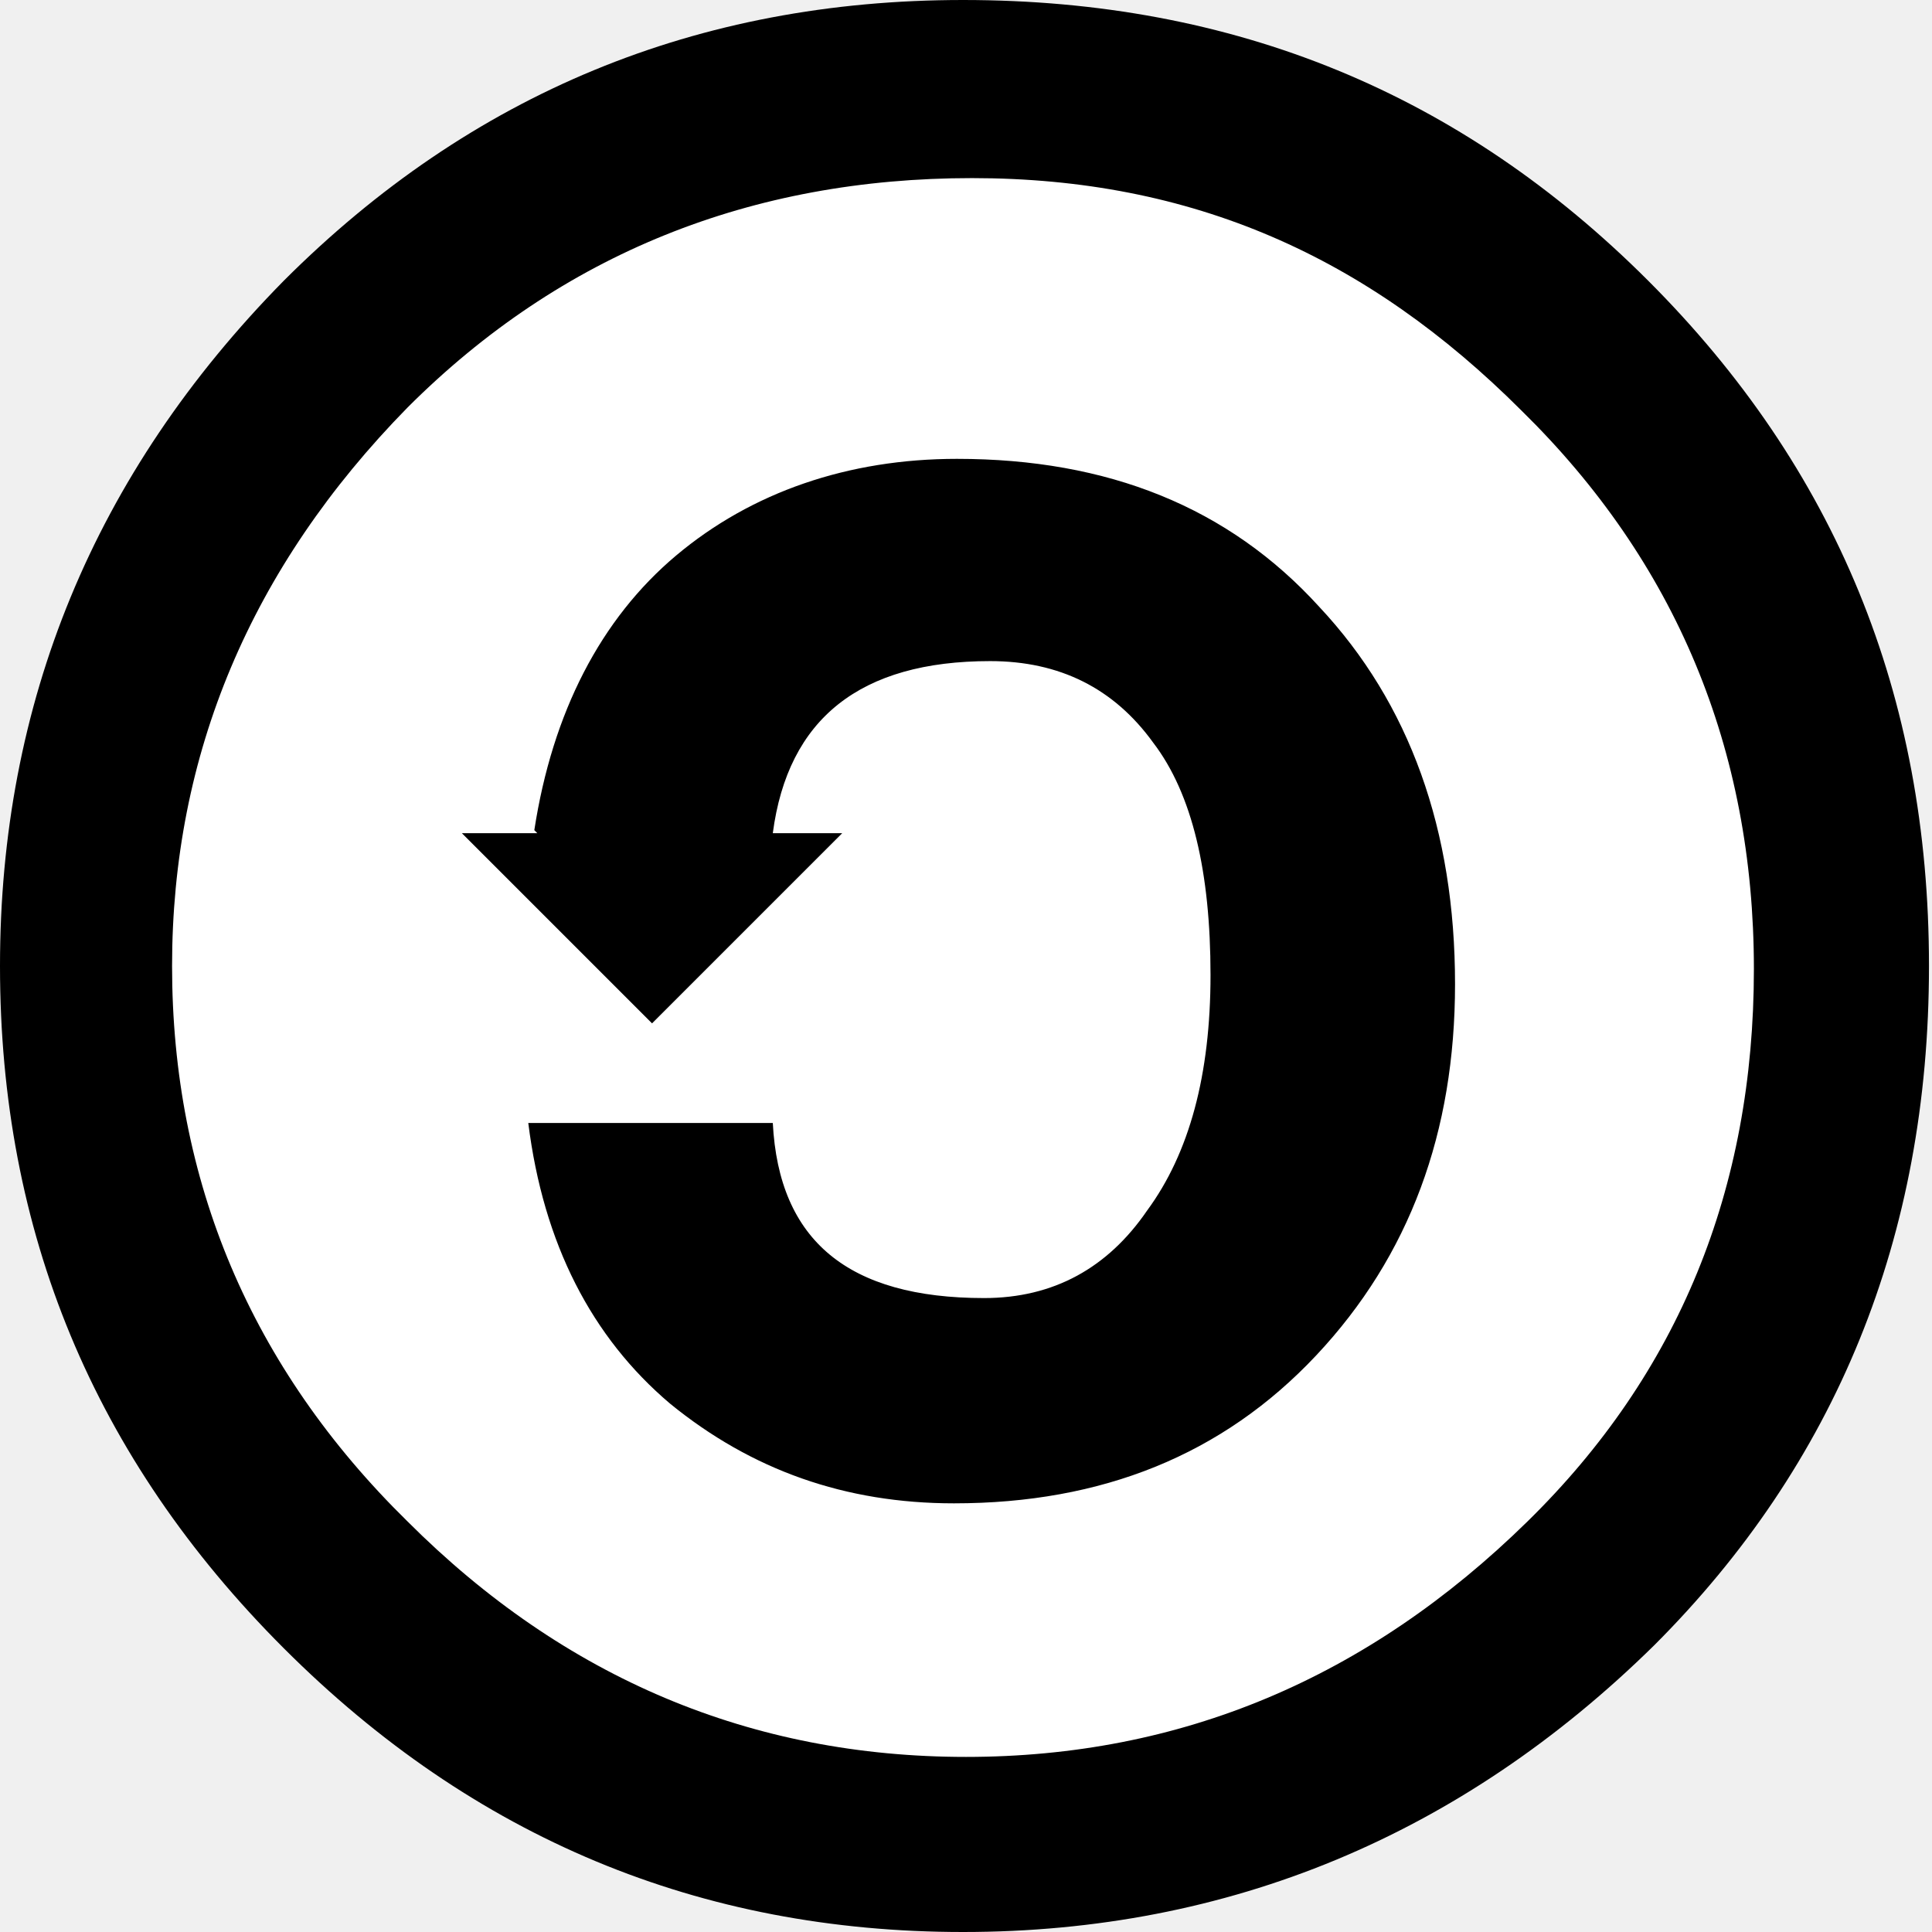
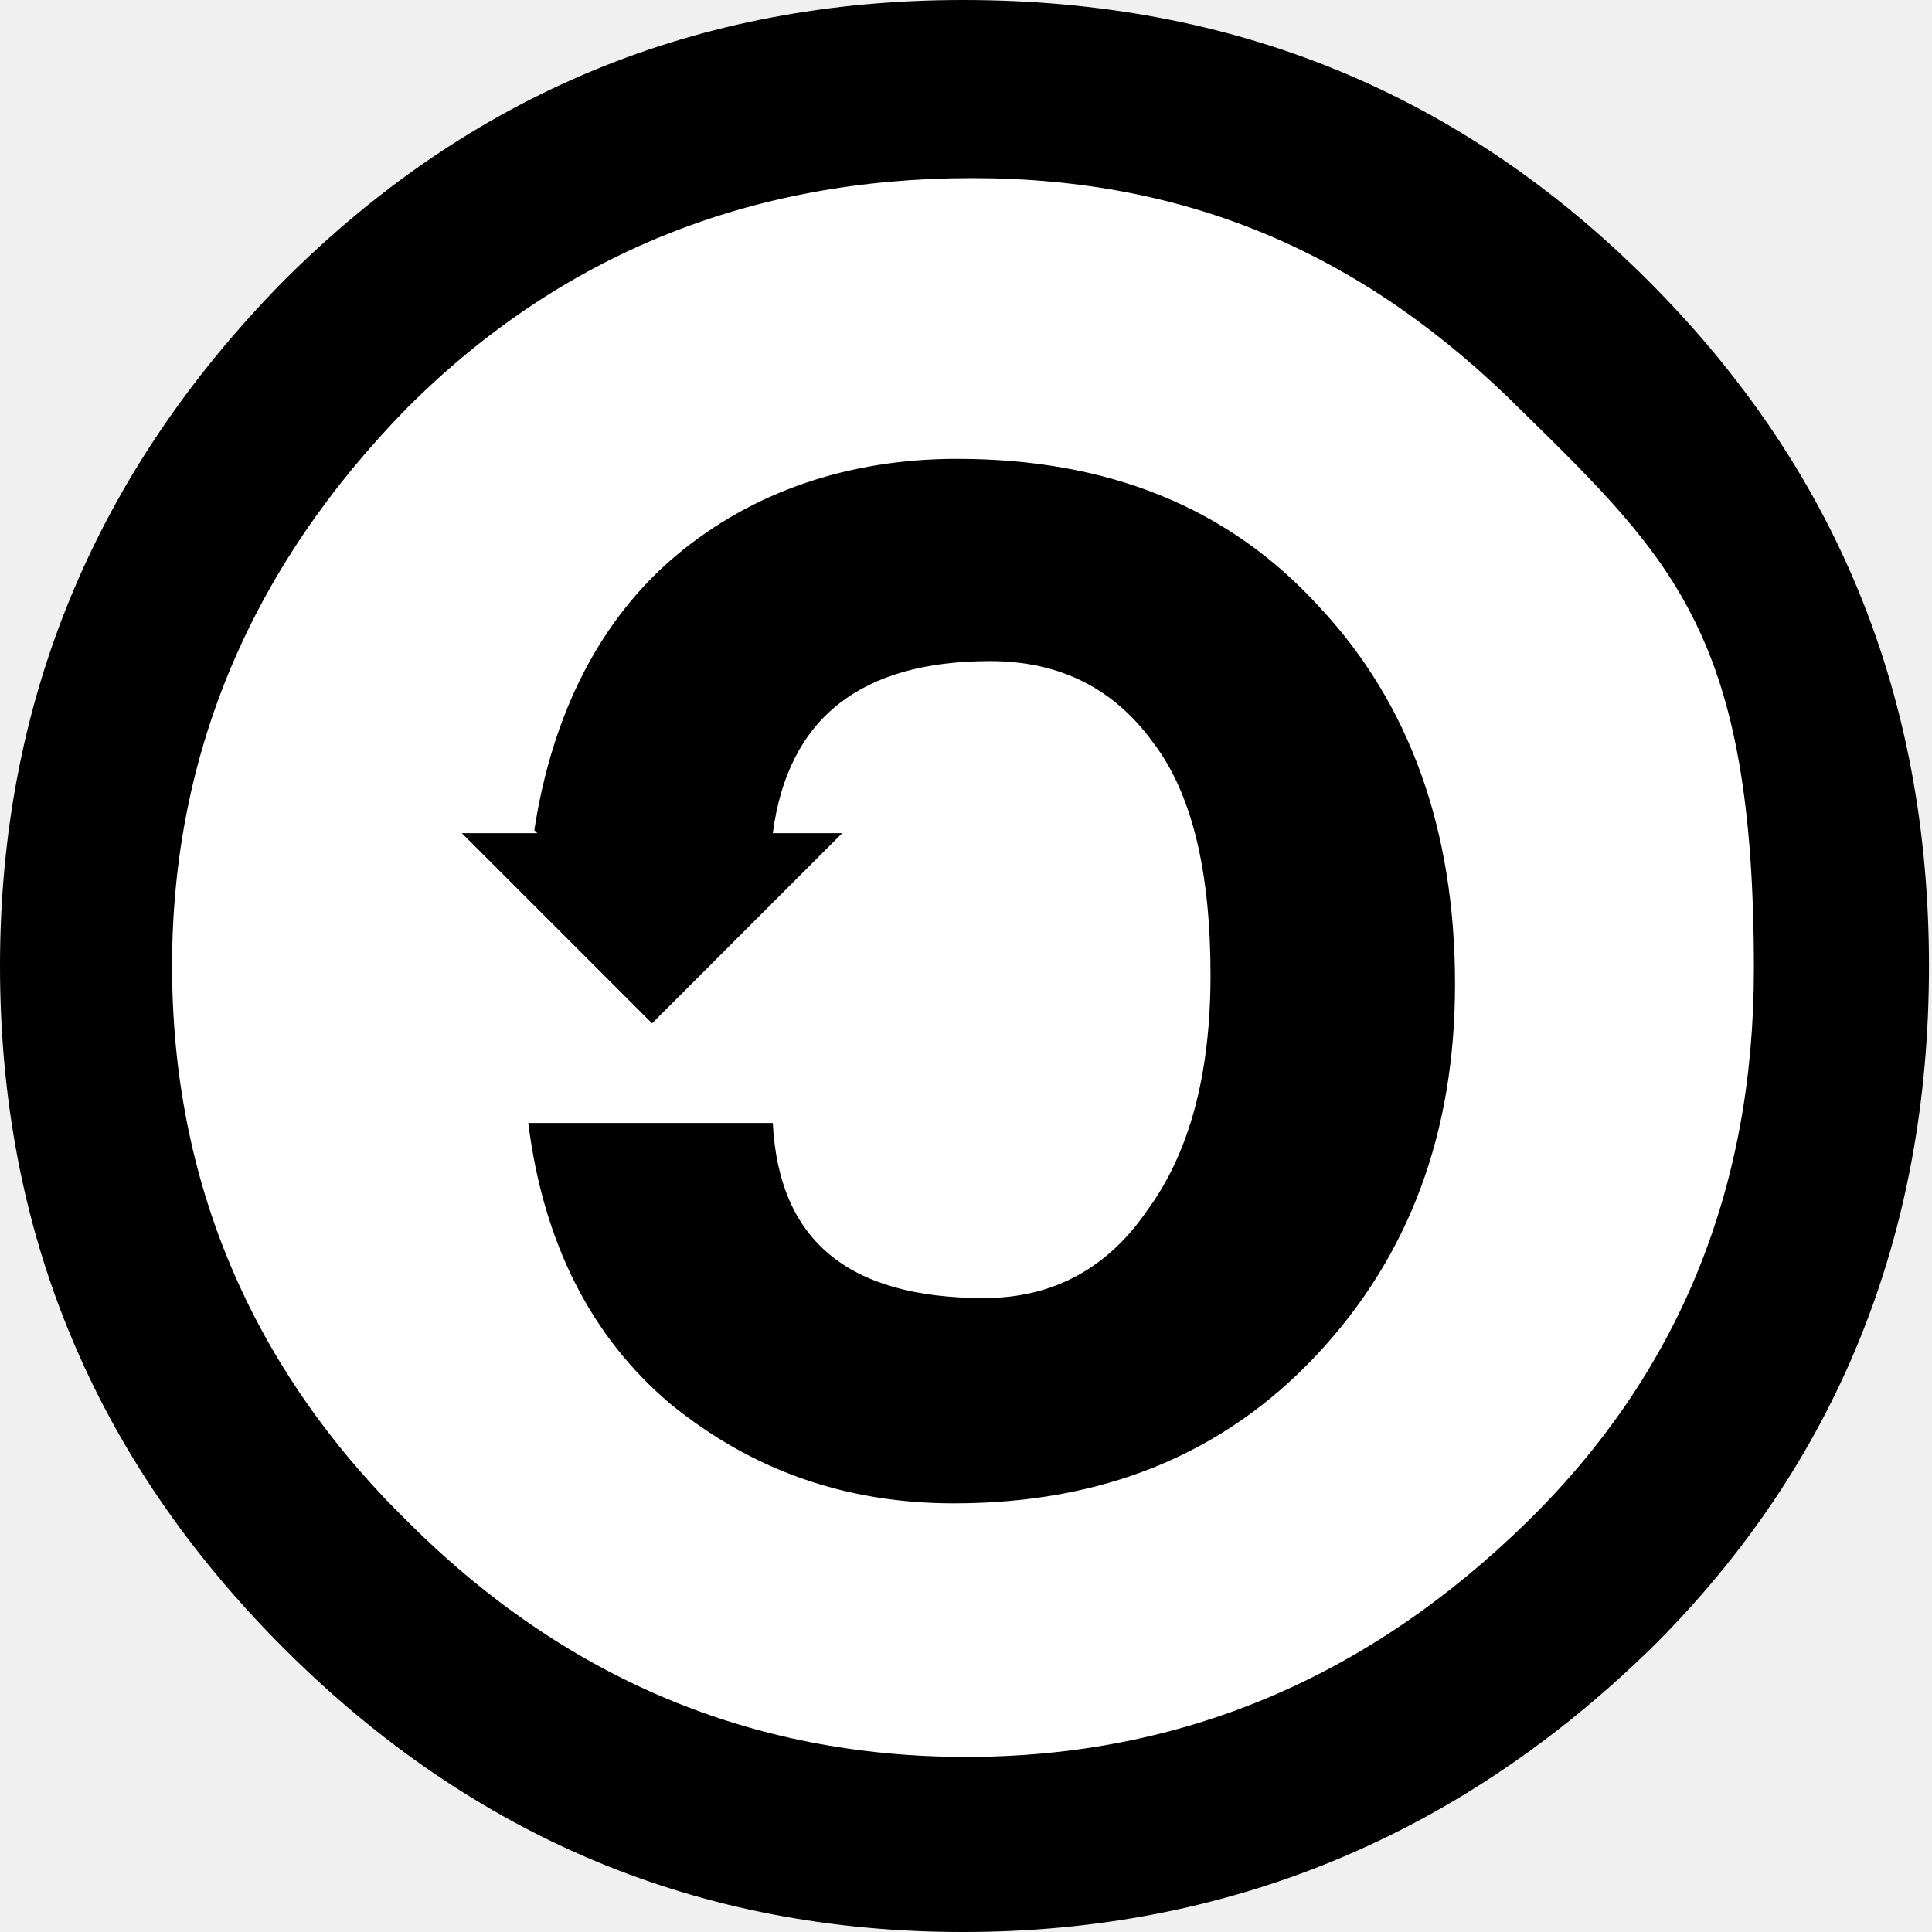
- <svg xmlns="http://www.w3.org/2000/svg" version="1.1" viewBox="0 0 640 640">
-   <circle cx="320" cy="320" r="315" fill="#fff" stroke-width="11" />
-   <path d="m319 0c90 0 165 31 227 93s93 137 93 227-31 165-91 225c-64 63-141 95-229 95-87 0-162-31-225-94s-94-138-94-226c0-87 31-163 94-227 62-62 137-93 225-93zm3 59c-73 0-136 25-187 76-52 53-78 115-78 185 0 71 26 133 78 184 52 52 114 78 185 78s133-26 186-78c50-49 75-110 75-183s-26-135-77-185c-51-51-109-77-182-77zm-145 216c6-39 22-70 47-91s57-32 93-32c50 0 90 16 120 49 30 32 45 74 45 125 0 49-15 90-46 123s-71 49-120 49c-36 0-67-11-94-33-26-22-42-53-47-93h81c2 39 25 58 70 58 23 0 41-10 54-29 14-19 21-45 21-78 0-34-6-60-19-77-13-18-31-27-54-27-43 0-67 19-72 57h23l-63 63-63-63 25 0.01z" stroke-width="10" />
+ <svg xmlns="http://www.w3.org/2000/svg" viewBox="0 0 640 640">
+   <circle cx="320" cy="320" r="315" fill="#fff" />
+   <path d="M319 0c90 0 165 31 227 93s93 137 93 227-31 165-91 225c-64 63-141 95-229 95-87 0-162-31-225-94S0 408 0 320c0-87 31-163 94-227Q187 0 319 0m3 59c-73 0-136 25-187 76-52 53-78 115-78 185 0 71 26 133 78 184 52 52 114 78 185 78s133-26 186-78q75-73.5 75-183c0-109.5-26-135-77-185-51-51-109-77-182-77M177 275c6-39 22-70 47-91s57-32 93-32c50 0 90 16 120 49 30 32 45 74 45 125 0 49-15 90-46 123s-71 49-120 49c-36 0-67-11-94-33-26-22-42-53-47-93h81c2 39 25 58 70 58 23 0 41-10 54-29q21-28.5 21-78c0-34-6-60-19-77q-19.5-27-54-27-64.5 0-72 57h23l-63 63-63-63 25 .01z" />
</svg>
